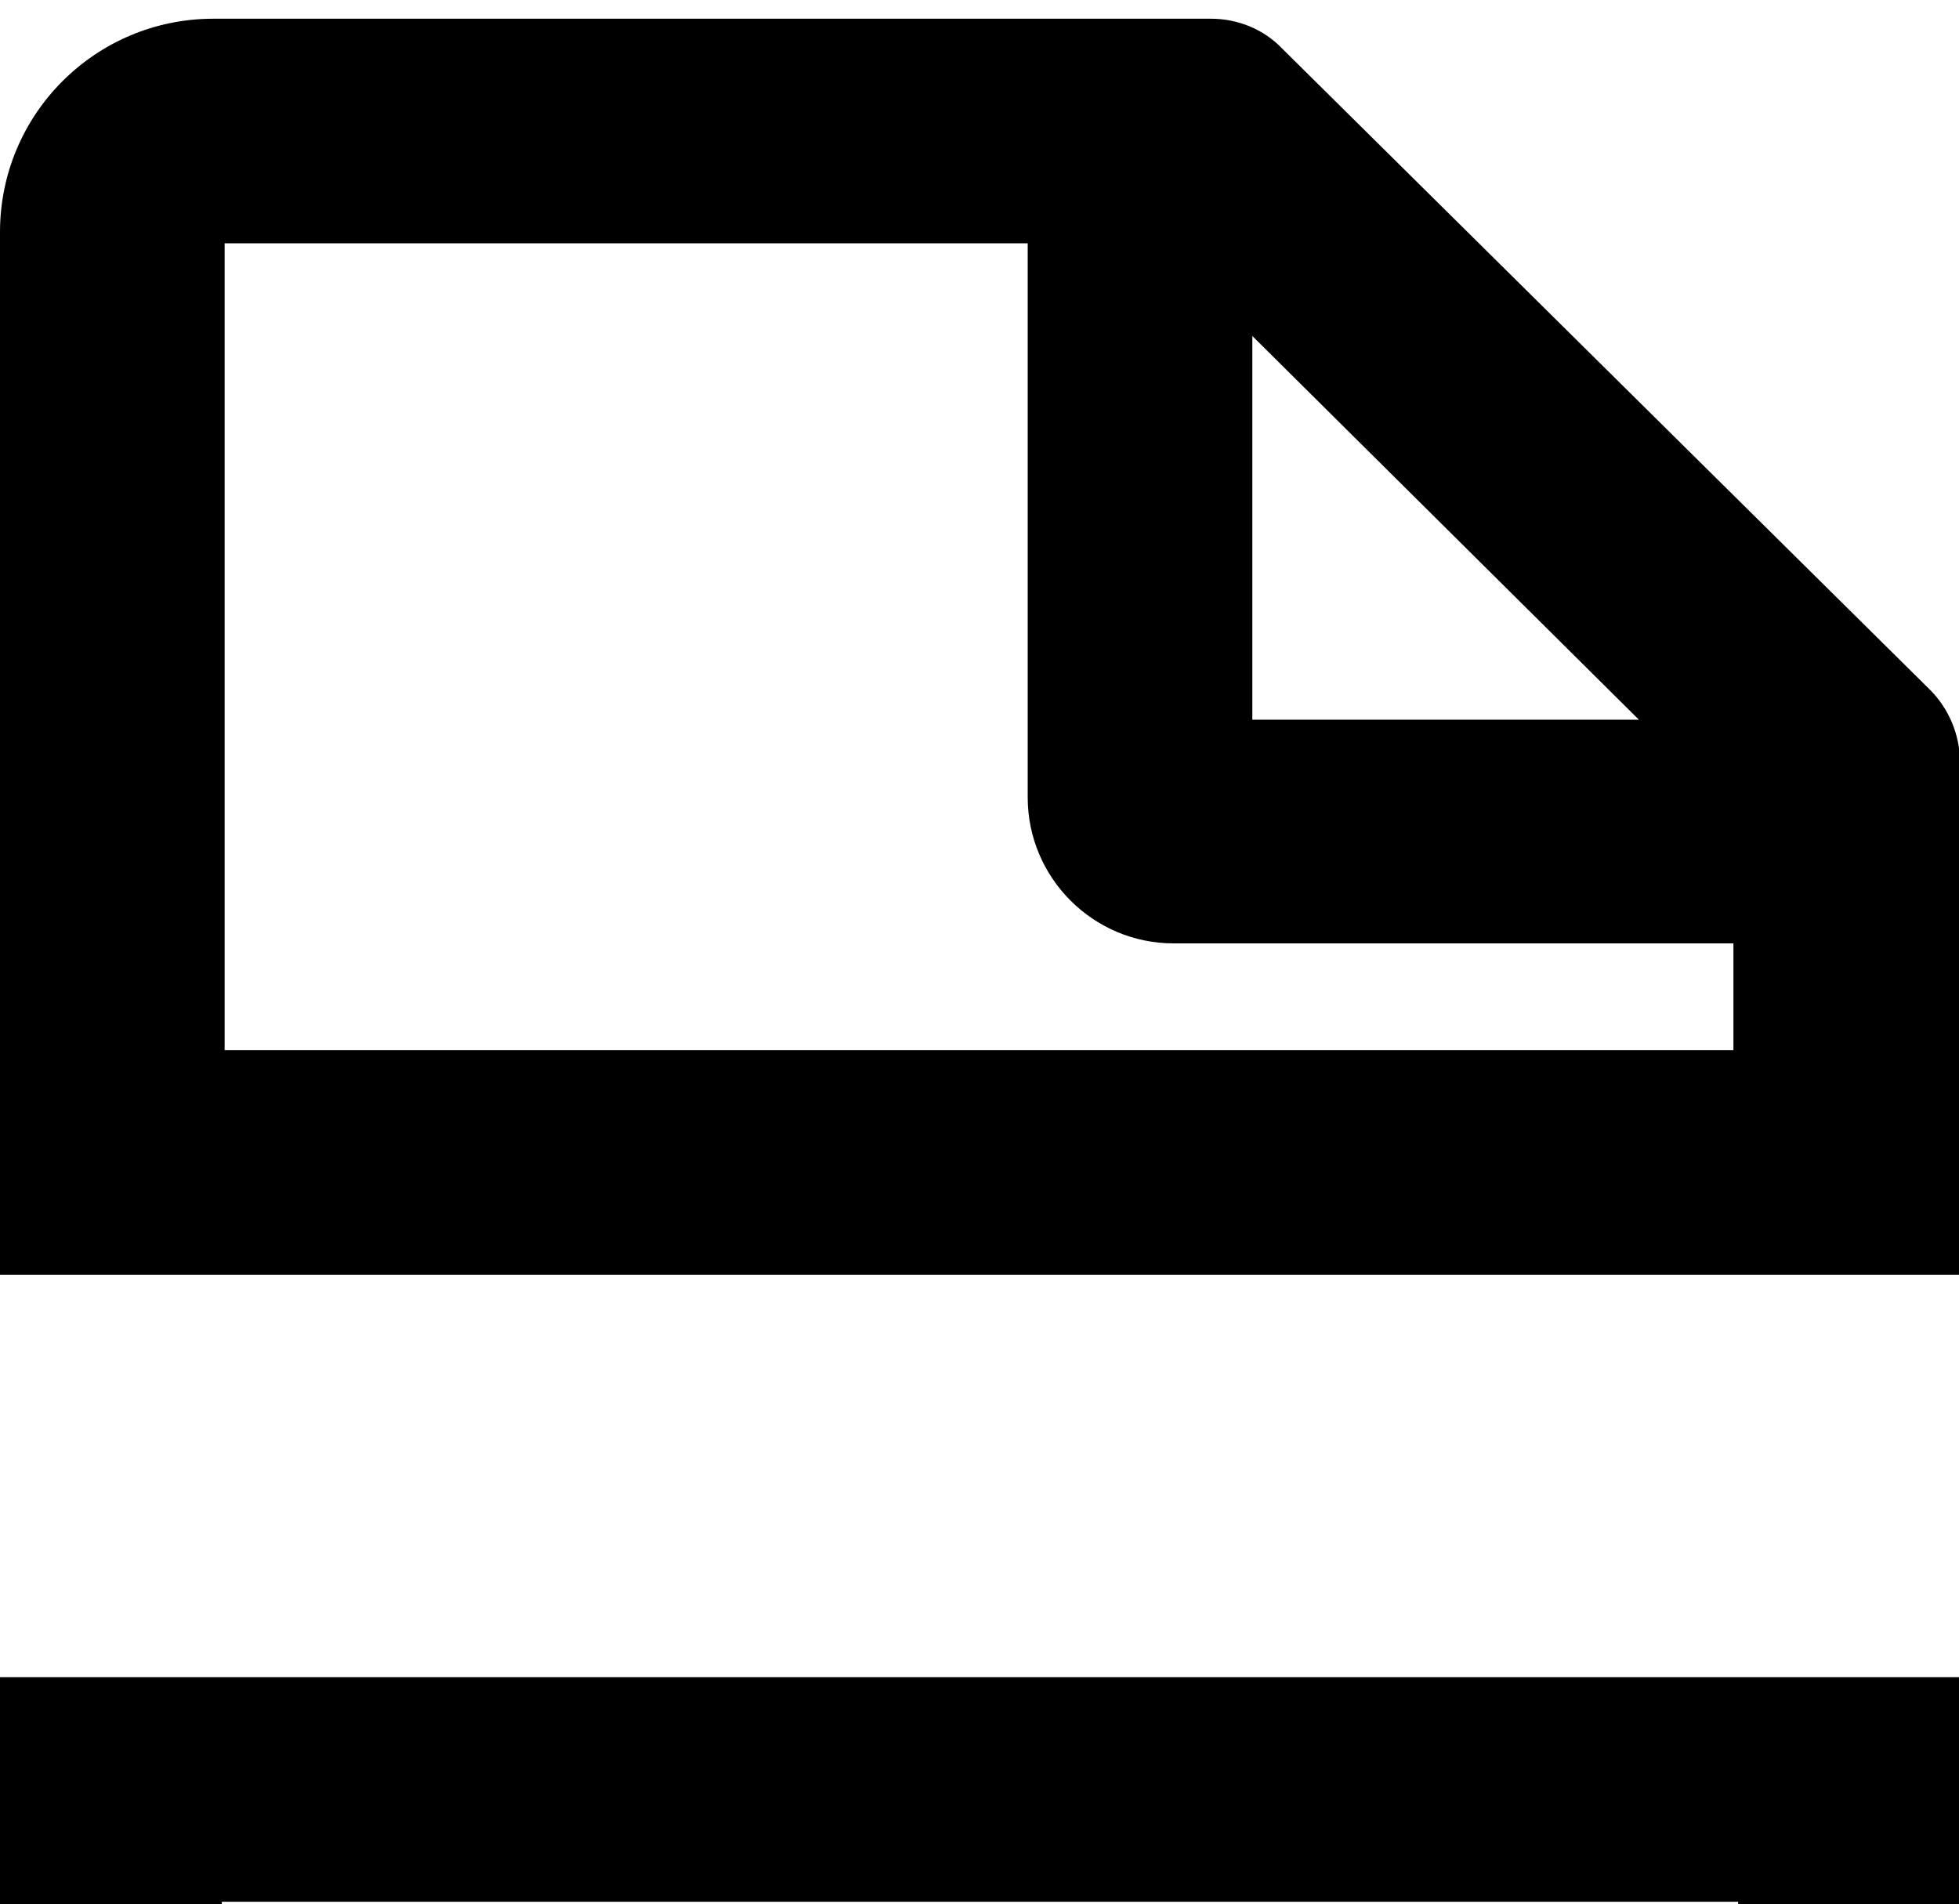
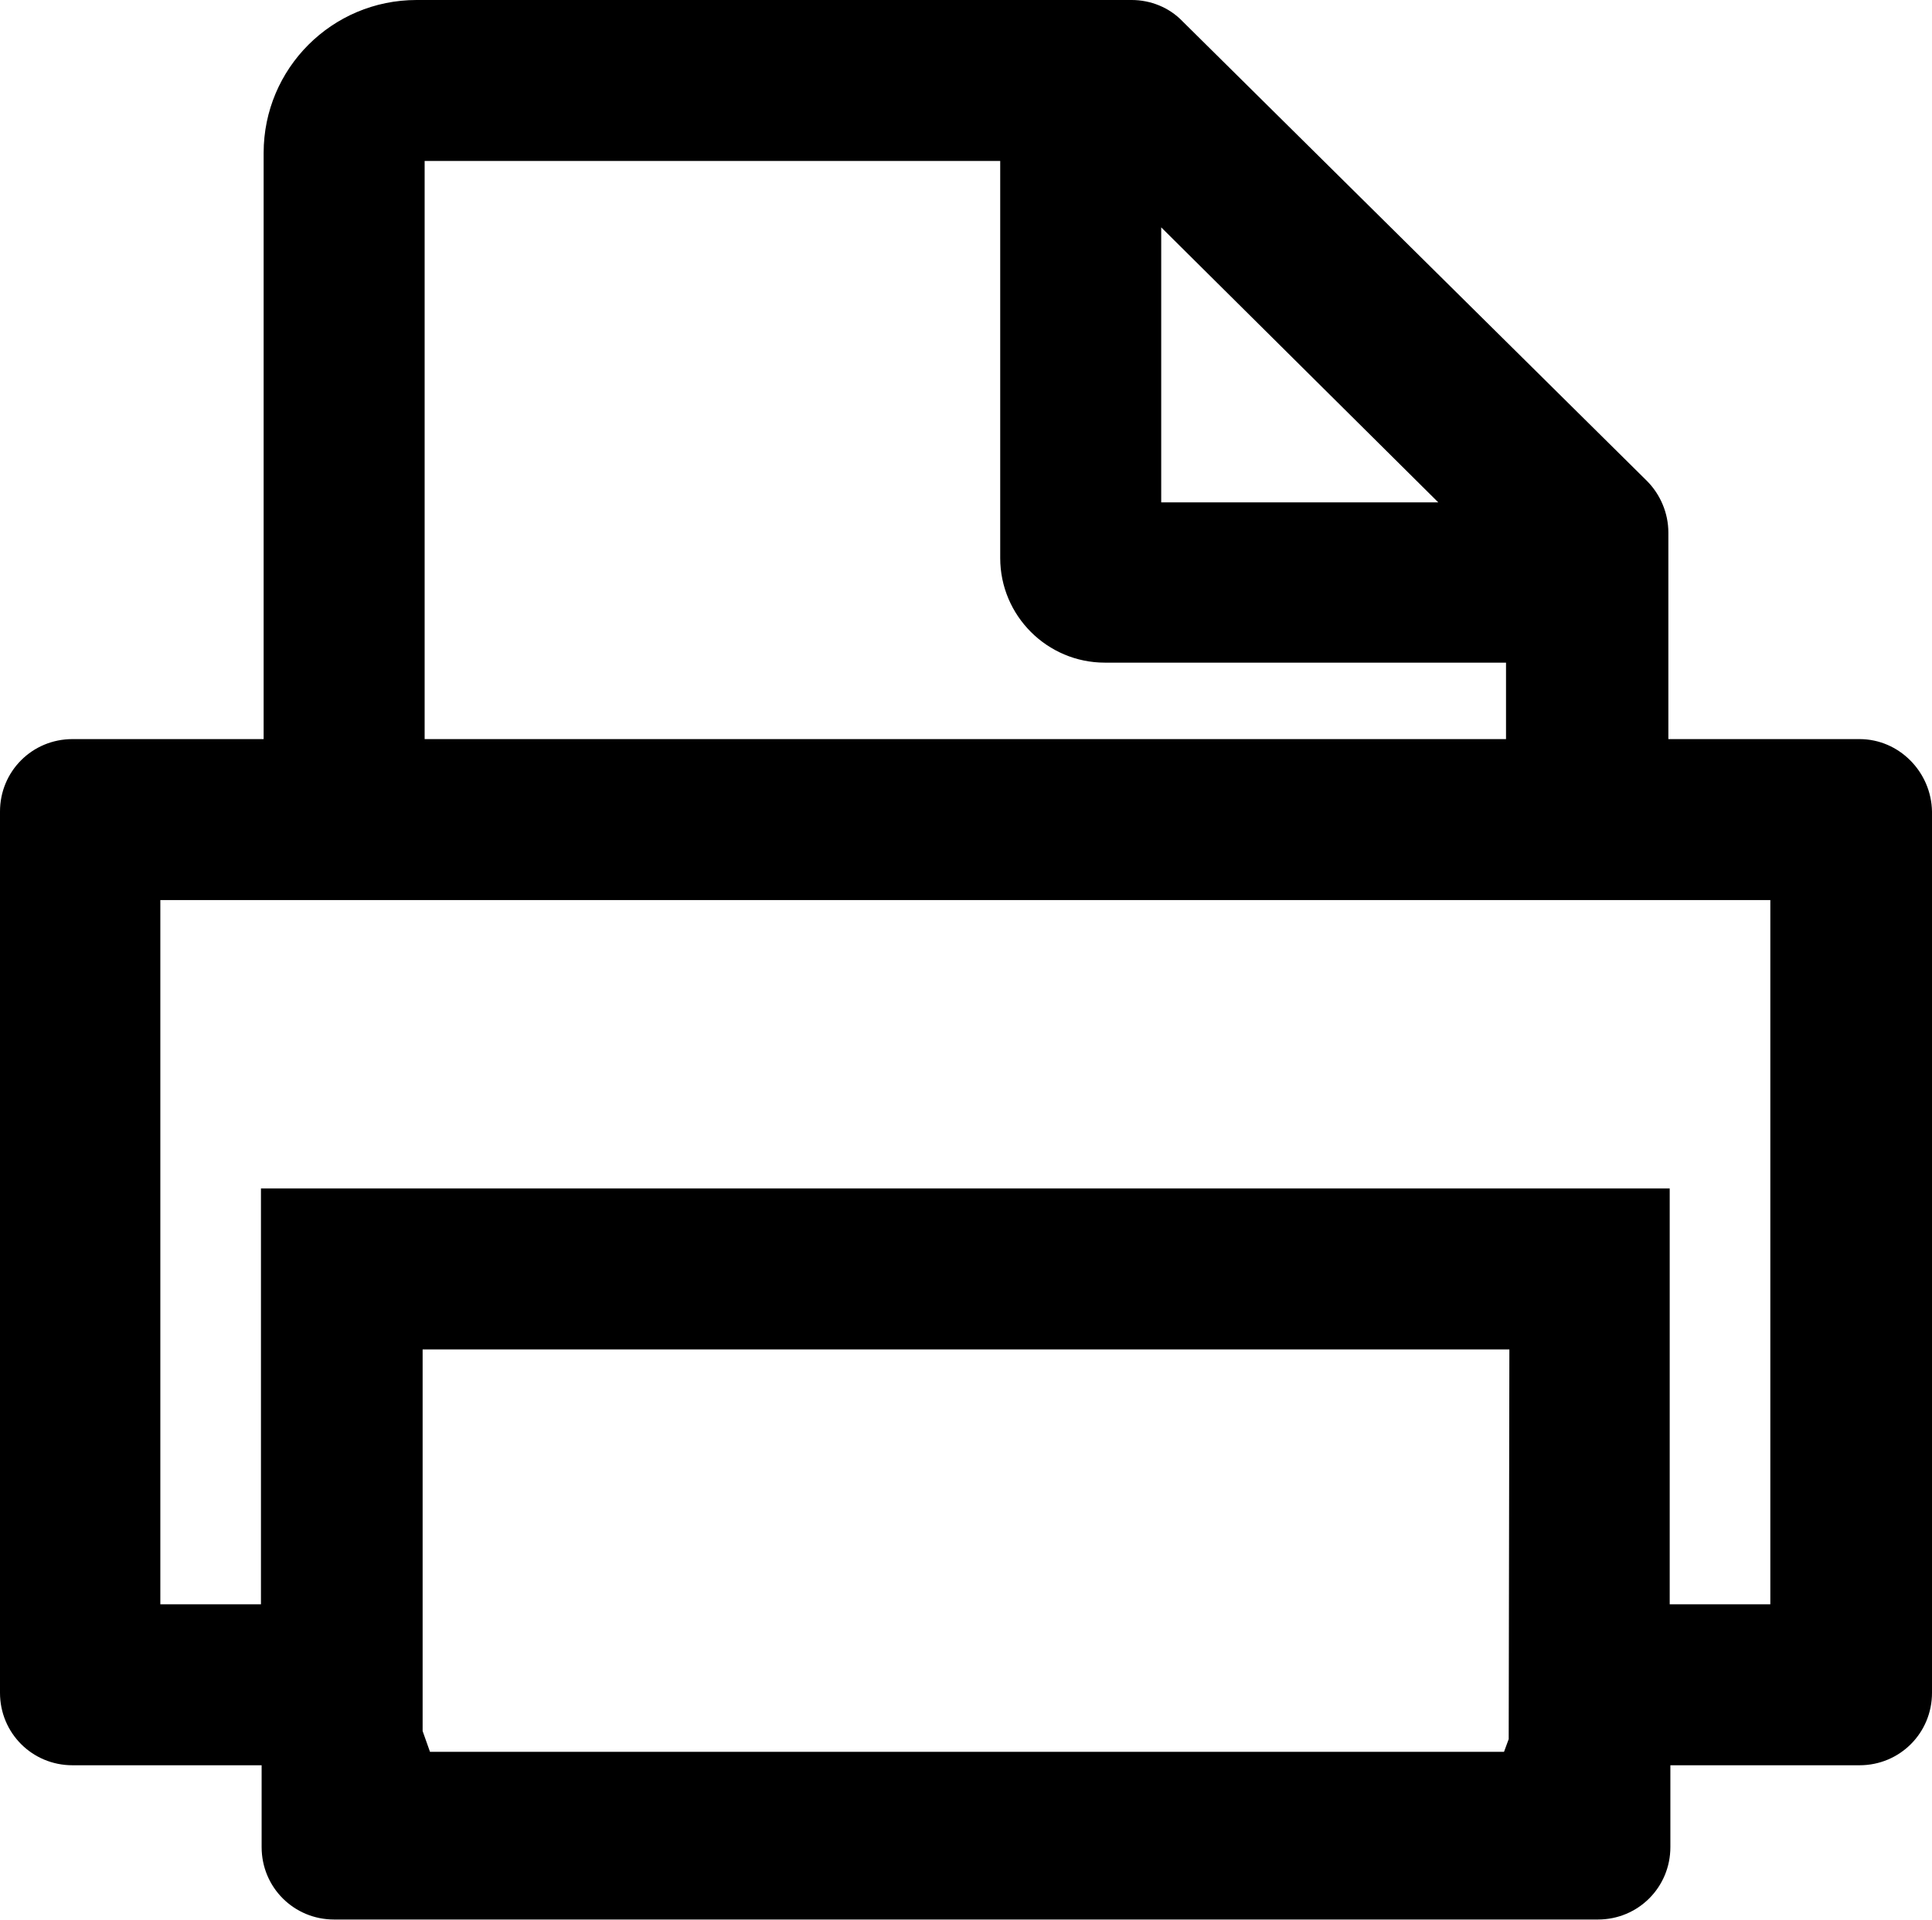
- <svg xmlns="http://www.w3.org/2000/svg" version="1.1" id="Layer_1" x="0px" y="0px" viewBox="0 0 209.3 203.4" style="enable-background:new 0 0 209.3 203.4;" xml:space="preserve">
-   <path d="M237.9,112.2h-28.5V81.4c0-2.9-1.2-5.7-3.2-7.7L137,5.2c-2-2.1-4.8-3.2-7.6-3.2H22.8C10.2,2,0,12.2,0,24.8v87.4h-28.5  c-6,0-10.8,4.8-10.8,10.8v131.4c0,6,4.8,10.8,10.8,10.8h28.2v12.2c0,6,4.8,10.8,10.8,10.8h188.4c6,0,10.8-4.8,10.8-10.8v-12.1l0-0.1  h8.8h19.4c6,0,10.8-4.8,10.8-10.8V123C248.6,117.1,243.8,112.2,237.9,112.2z M133.8,35.9l41.3,41h-41.3V35.9z M109.8,26v59.2  c0,8.6,7,15.6,15.6,15.6h59.8v11.4H24V26H109.8z M185.6,261.3l-0.7,1.9H24.8l-1.1-3.1v-56.9h162V261.3z M224.6,241.2h-6.2h-8.8  c0,0,0,0,0,0v-62h-10.8H10.4H-0.4v62h-15v-105h26.5h213.5V241.2z" />
+ <svg xmlns="http://www.w3.org/2000/svg" version="1.1" id="Layer_1" x="0px" y="0px" viewBox="0 0 288 286.2" style="enable-background:new 0 0 288 286.2;" xml:space="preserve">
+   <path d="M277.2,110.2h-28.5V79.4c0-2.9-1.2-5.7-3.2-7.7L176.3,3.2c-2-2.1-4.8-3.2-7.6-3.2H62.1C49.5,0,39.3,10.2,39.3,22.8v87.4  H10.8C4.8,110.2,0,115,0,121v131.4c0,6,4.8,10.8,10.8,10.8H39v12.2c0,6,4.8,10.8,10.8,10.8h188.4c6,0,10.8-4.8,10.8-10.8v-12.1v-0.1  h8.8h19.4c6,0,10.8-4.8,10.8-10.8V121C287.9,115.1,283.1,110.2,277.2,110.2z M173.1,33.9l41.3,41h-41.3V33.9z M149.1,24v59.2  c0,8.6,7,15.6,15.6,15.6h59.8v11.4H63.3V24H149.1z M224.9,259.3l-0.7,1.9H64.1l-1.1-3.1v-56.9h162L224.9,259.3L224.9,259.3z   M263.9,239.2h-6.2h-8.8l0,0v-62h-10.8H49.7H38.9v62h-15v-105h26.5h213.5V239.2z" />
</svg>
